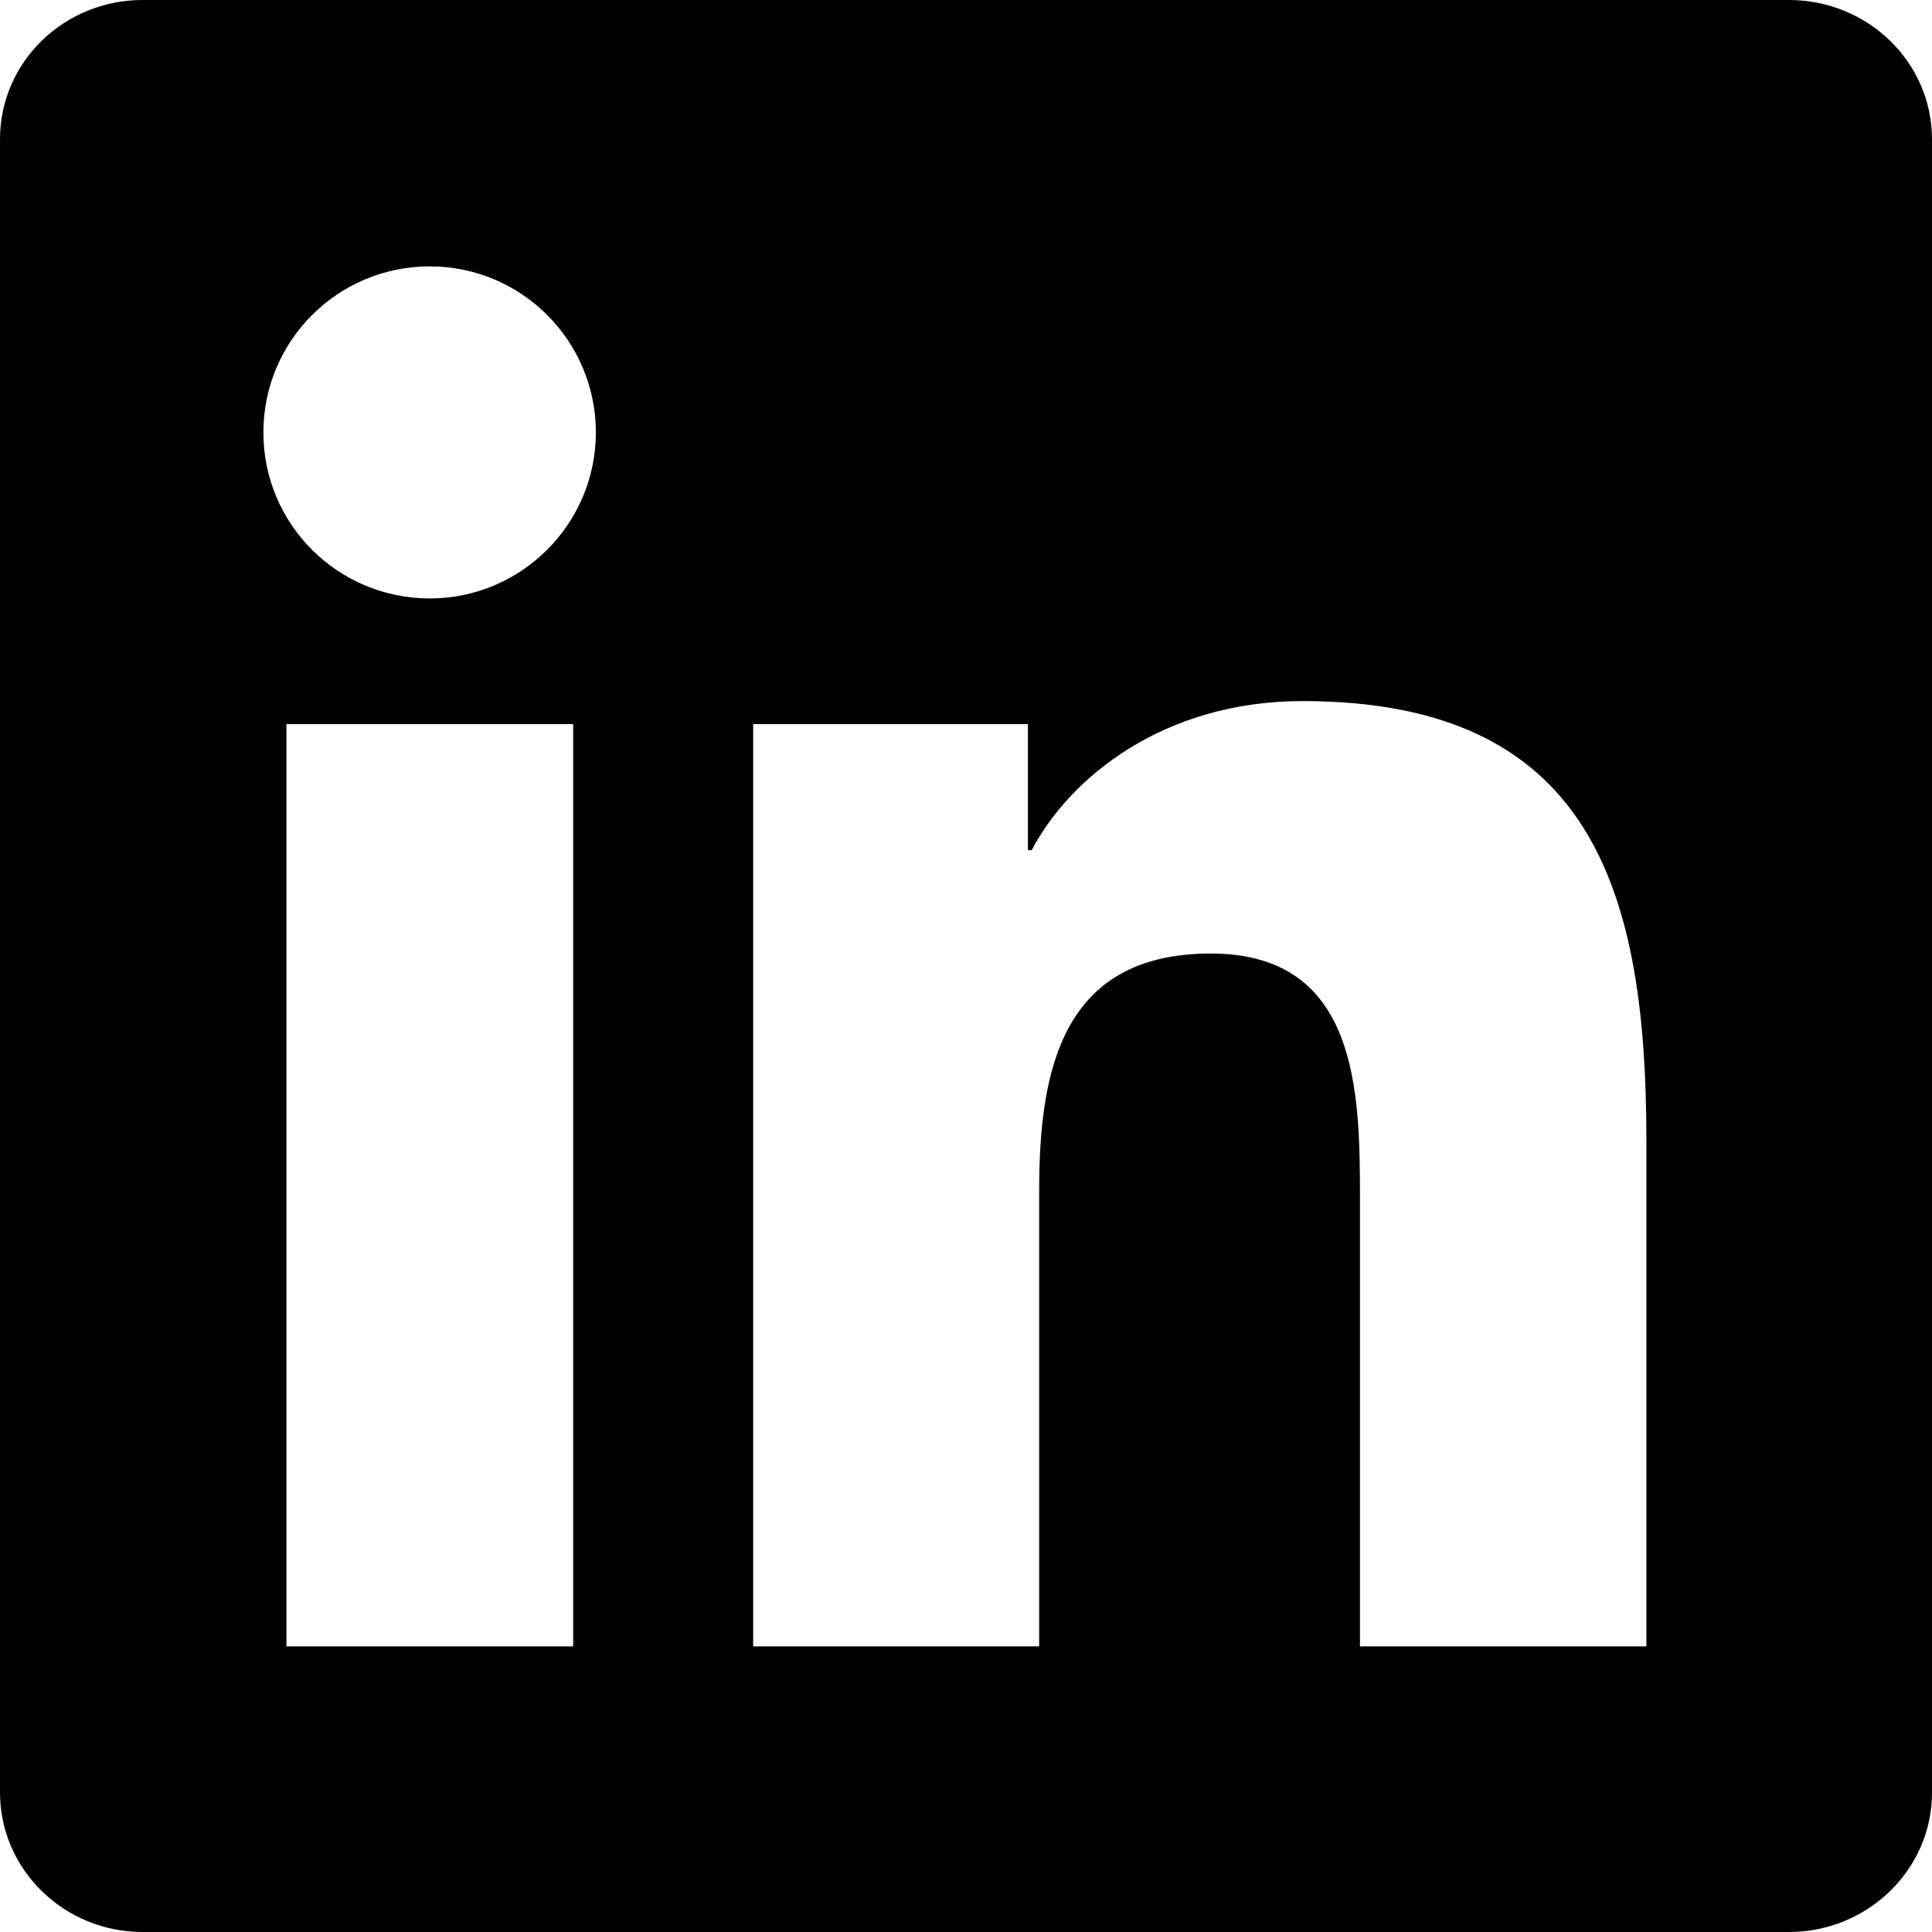
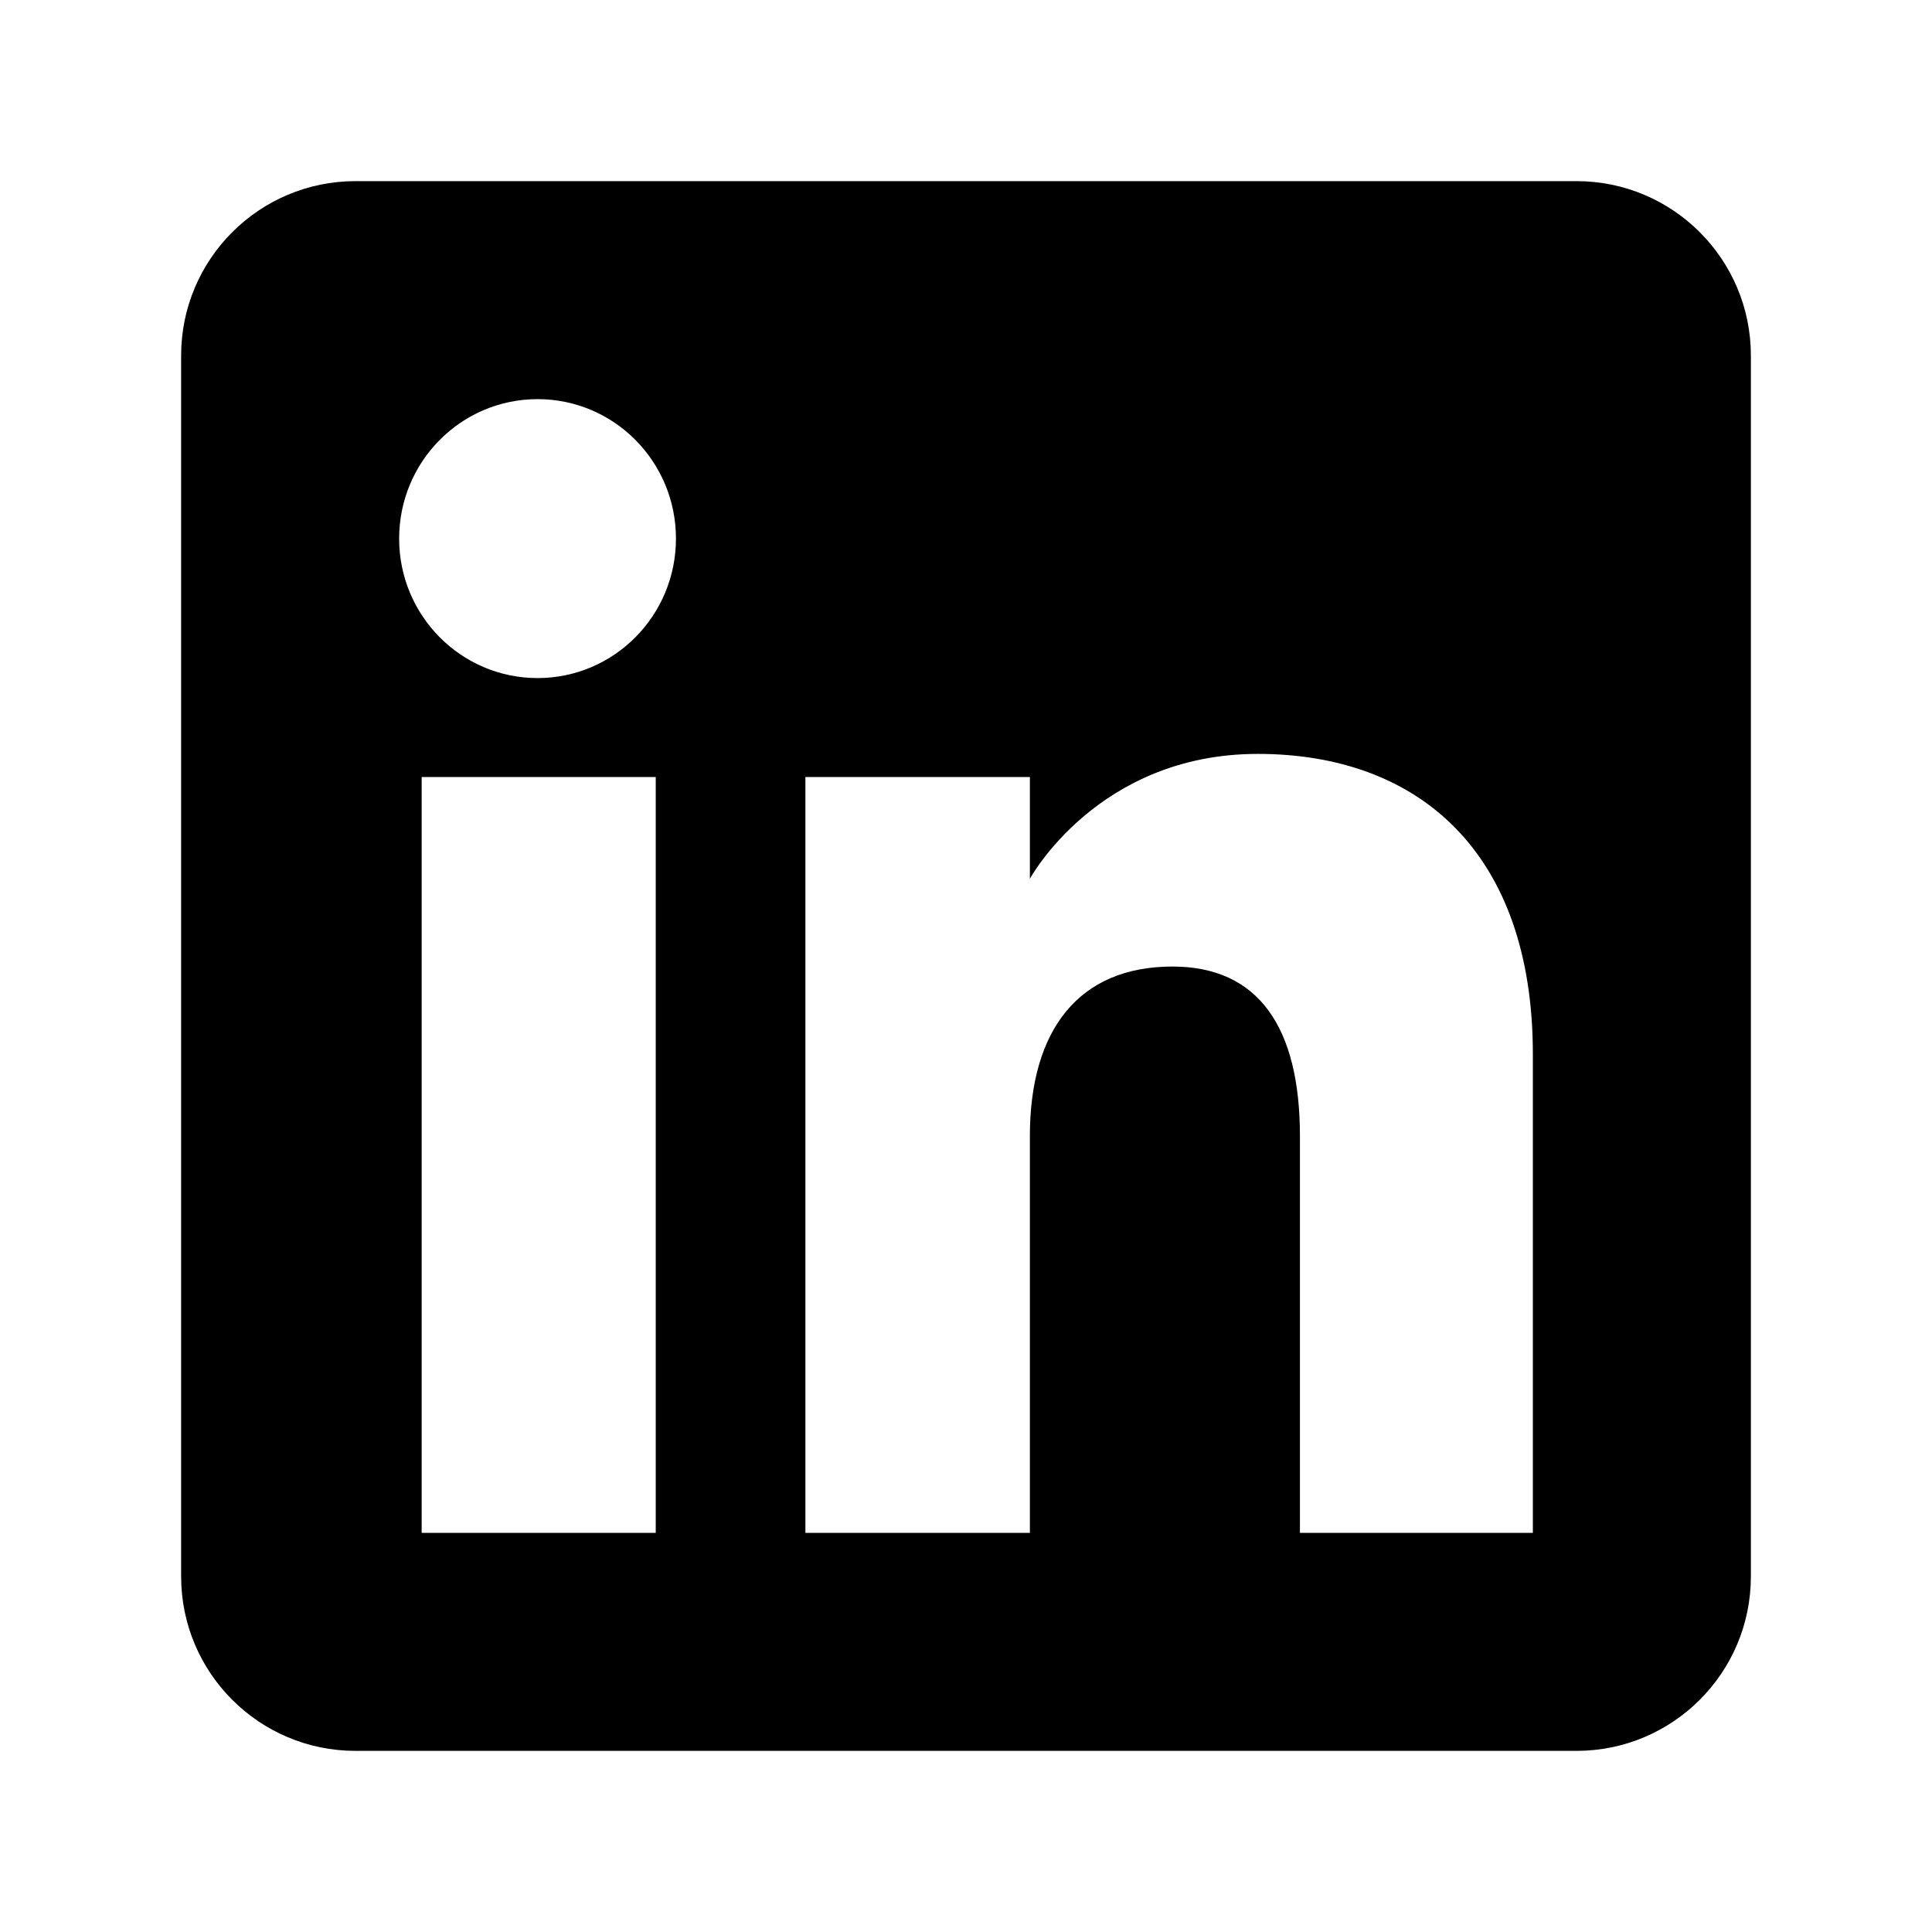
- <svg xmlns="http://www.w3.org/2000/svg" width="24" height="24" viewBox="0 0 24 24" fill="none">
-   <path d="M22.223 0H1.772C0.792 0 0 0.773 0 1.73V22.266C0 23.222 0.792 24 1.772 24H22.223C23.203 24 24 23.222 24 22.27V1.73C24 0.773 23.203 0 22.223 0ZM7.12 20.452H3.558V8.995H7.12V20.452ZM5.339 7.434C4.195 7.434 3.272 6.511 3.272 5.372C3.272 4.233 4.195 3.309 5.339 3.309C6.478 3.309 7.402 4.233 7.402 5.372C7.402 6.506 6.478 7.434 5.339 7.434ZM20.452 20.452H16.894V14.883C16.894 13.556 16.87 11.845 15.042 11.845C13.191 11.845 12.909 13.294 12.909 14.789V20.452H9.356V8.995H12.769V10.561H12.816C13.289 9.661 14.452 8.709 16.181 8.709C19.786 8.709 20.452 11.081 20.452 14.166V20.452V20.452Z" fill="#000000" />
+ <svg xmlns="http://www.w3.org/2000/svg" width="32" height="32" viewBox="0 0 32 32">
+   <path d="M26.111,3H5.889c-1.595,0-2.889,1.293-2.889,2.889V26.111c0,1.595,1.293,2.889,2.889,2.889H26.111c1.595,0,2.889-1.293,2.889-2.889V5.889c0-1.595-1.293-2.889-2.889-2.889ZM10.861,25.389h-3.877V12.87h3.877v12.519Zm-1.957-14.158c-1.267,0-2.293-1.034-2.293-2.31s1.026-2.31,2.293-2.31,2.292,1.034,2.292,2.31-1.026,2.31-2.292,2.31Zm16.485,14.158h-3.858v-6.571c0-1.802-.685-2.809-2.111-2.809-1.551,0-2.362,1.048-2.362,2.809v6.571h-3.718V12.87h3.718v1.686s1.118-2.069,3.775-2.069,4.556,1.621,4.556,4.975v7.926Z" fill="#000000" fill-rule="evenodd" />
</svg>
